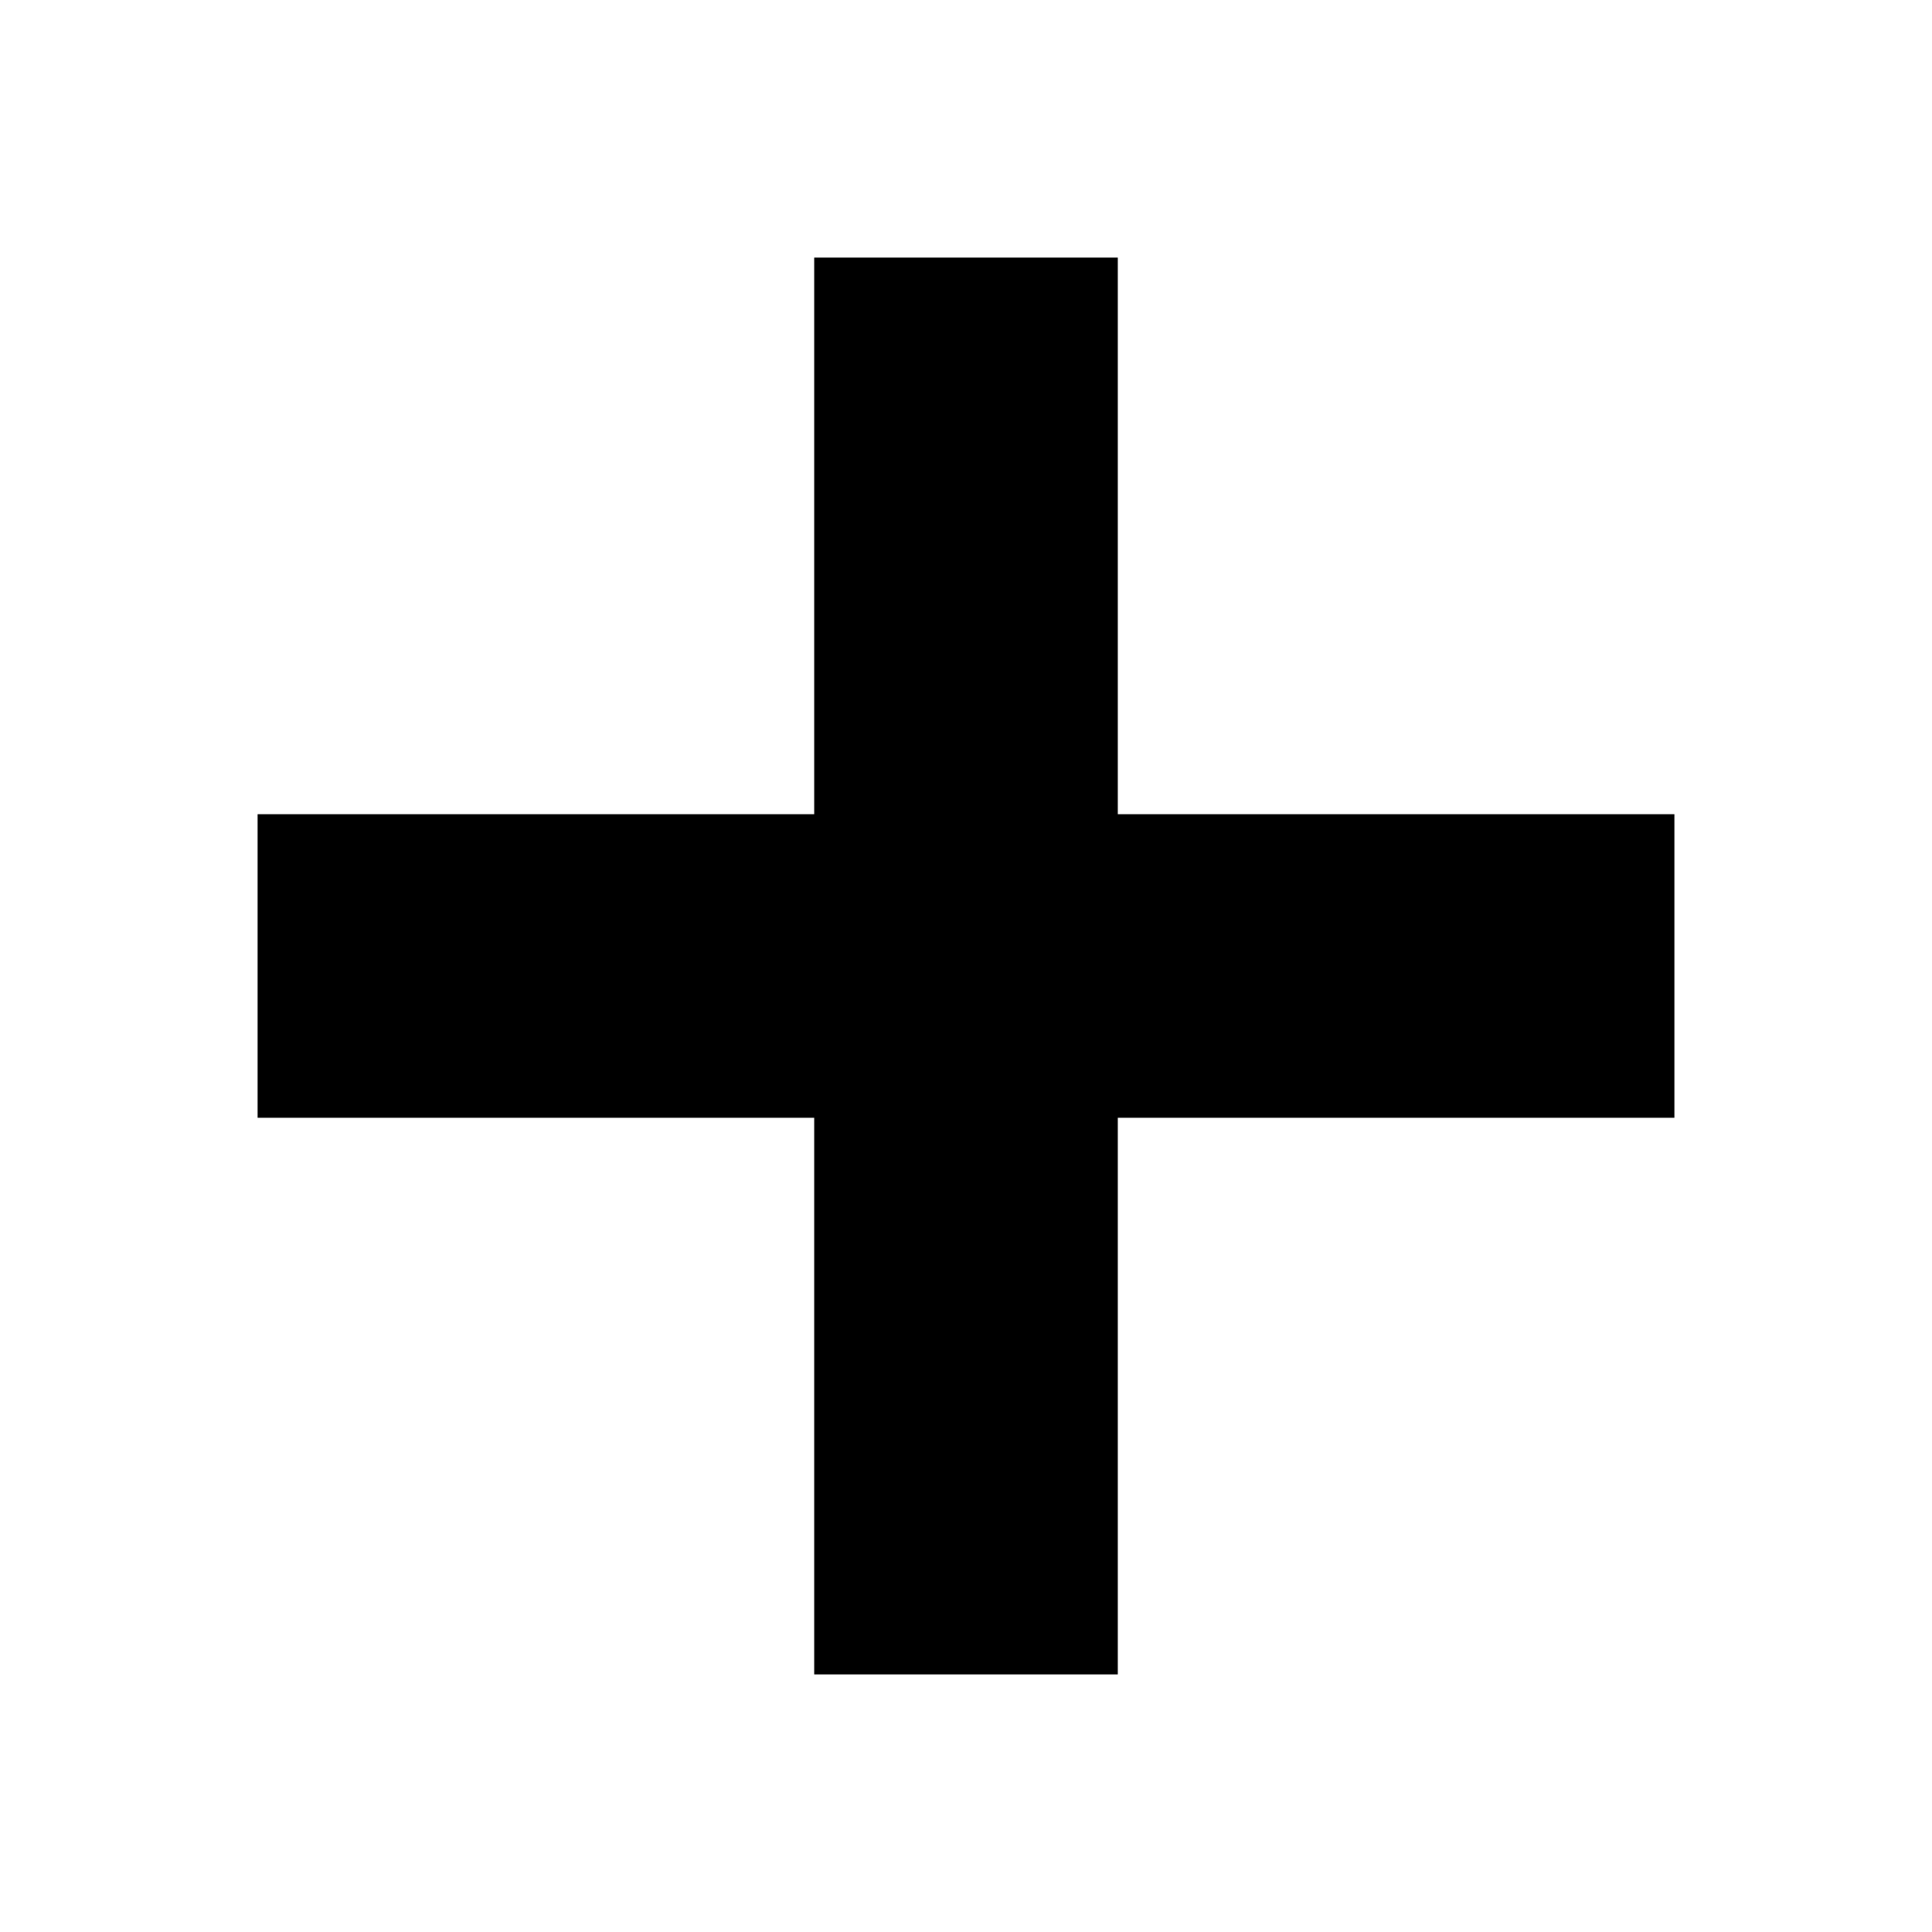
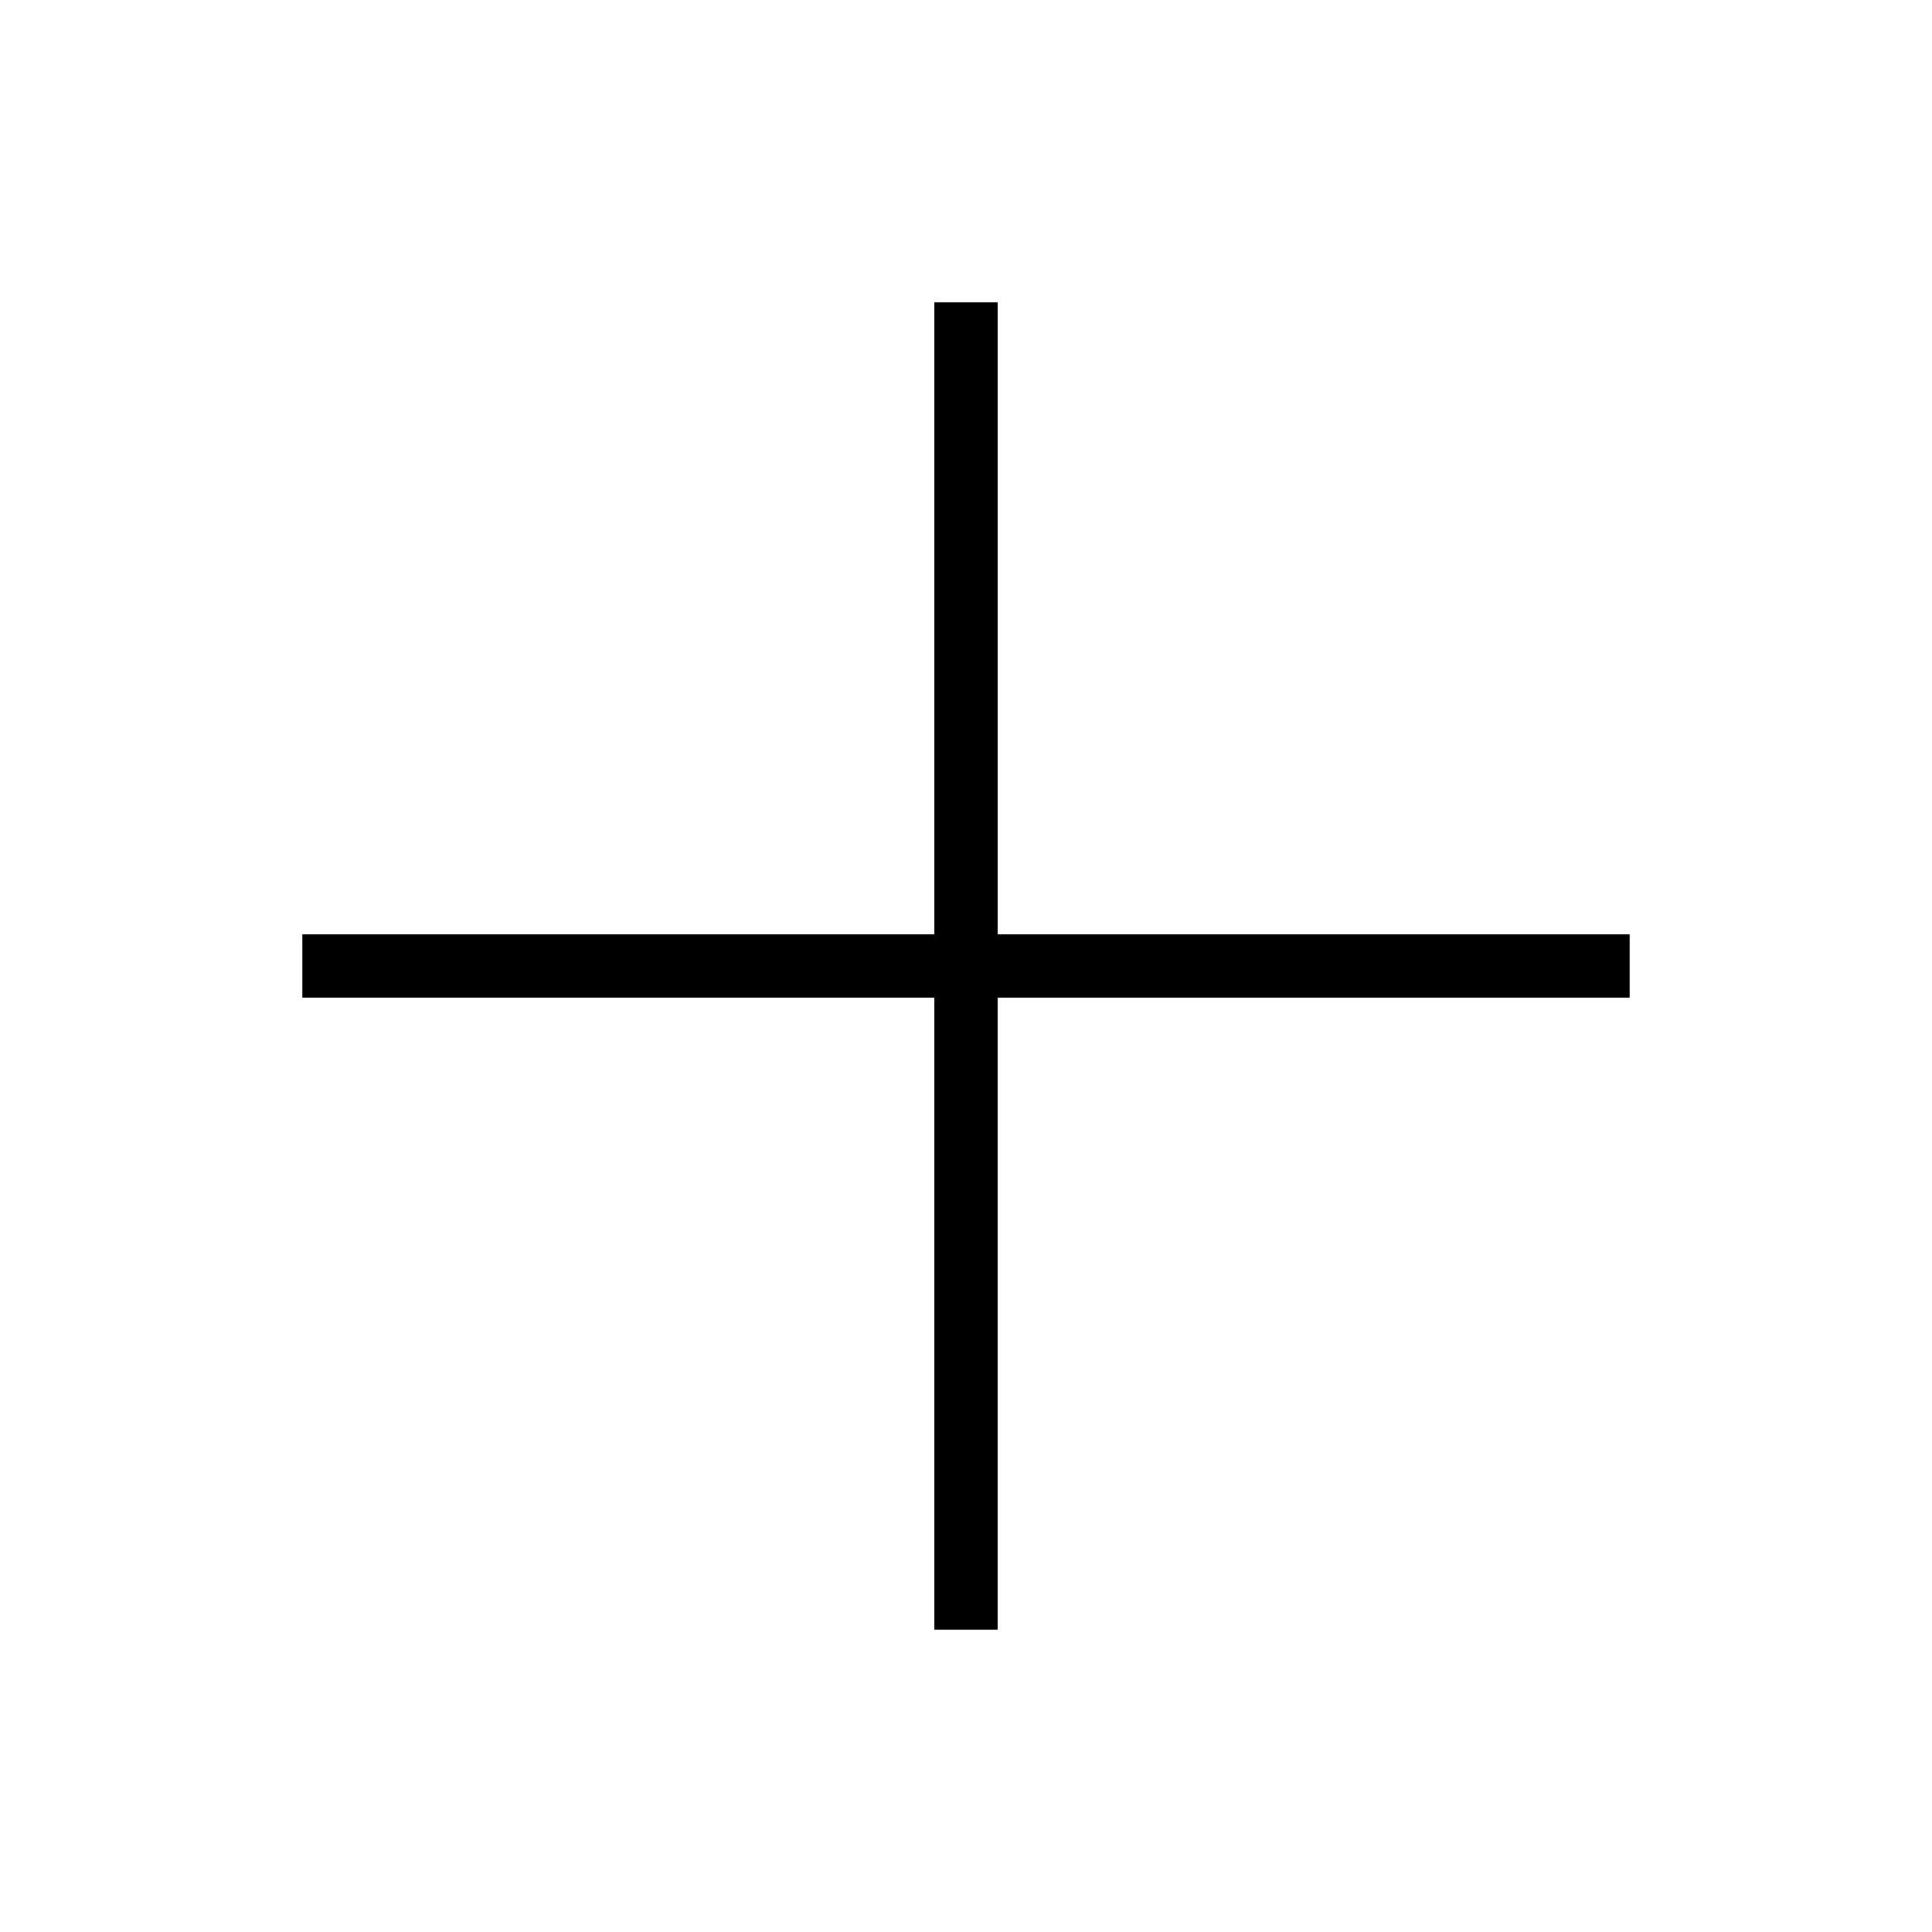
- <svg xmlns="http://www.w3.org/2000/svg" version="1.1" id="Layer_1" x="0px" y="0px" width="100px" height="100px" viewBox="0 0 100 100" enable-background="new 0 0 100 100" xml:space="preserve">
-   <polygon points="13.333,42.143 42.143,42.143 42.143,13.333 57.857,13.333 57.857,42.143 86.667,42.143 86.667,57.856   57.857,57.856 57.857,86.667 42.143,86.667 42.143,57.856 13.333,57.856 " />
+ <svg xmlns="http://www.w3.org/2000/svg" version="1.1" id="Layer_1" x="0px" y="0px" width="1000px" height="1000px" viewBox="0 0 1000 1000" enable-background="new 0 0 1000 1000" xml:space="preserve">
+   <polygon points="843.5,483.62 516.38,483.62 516.38,156.5 483.62,156.5 483.62,483.62 156.5,483.62 156.5,516.37 483.62,516.37   483.62,843.5 516.37,843.5 516.37,516.38 843.5,516.38 " />
</svg>
